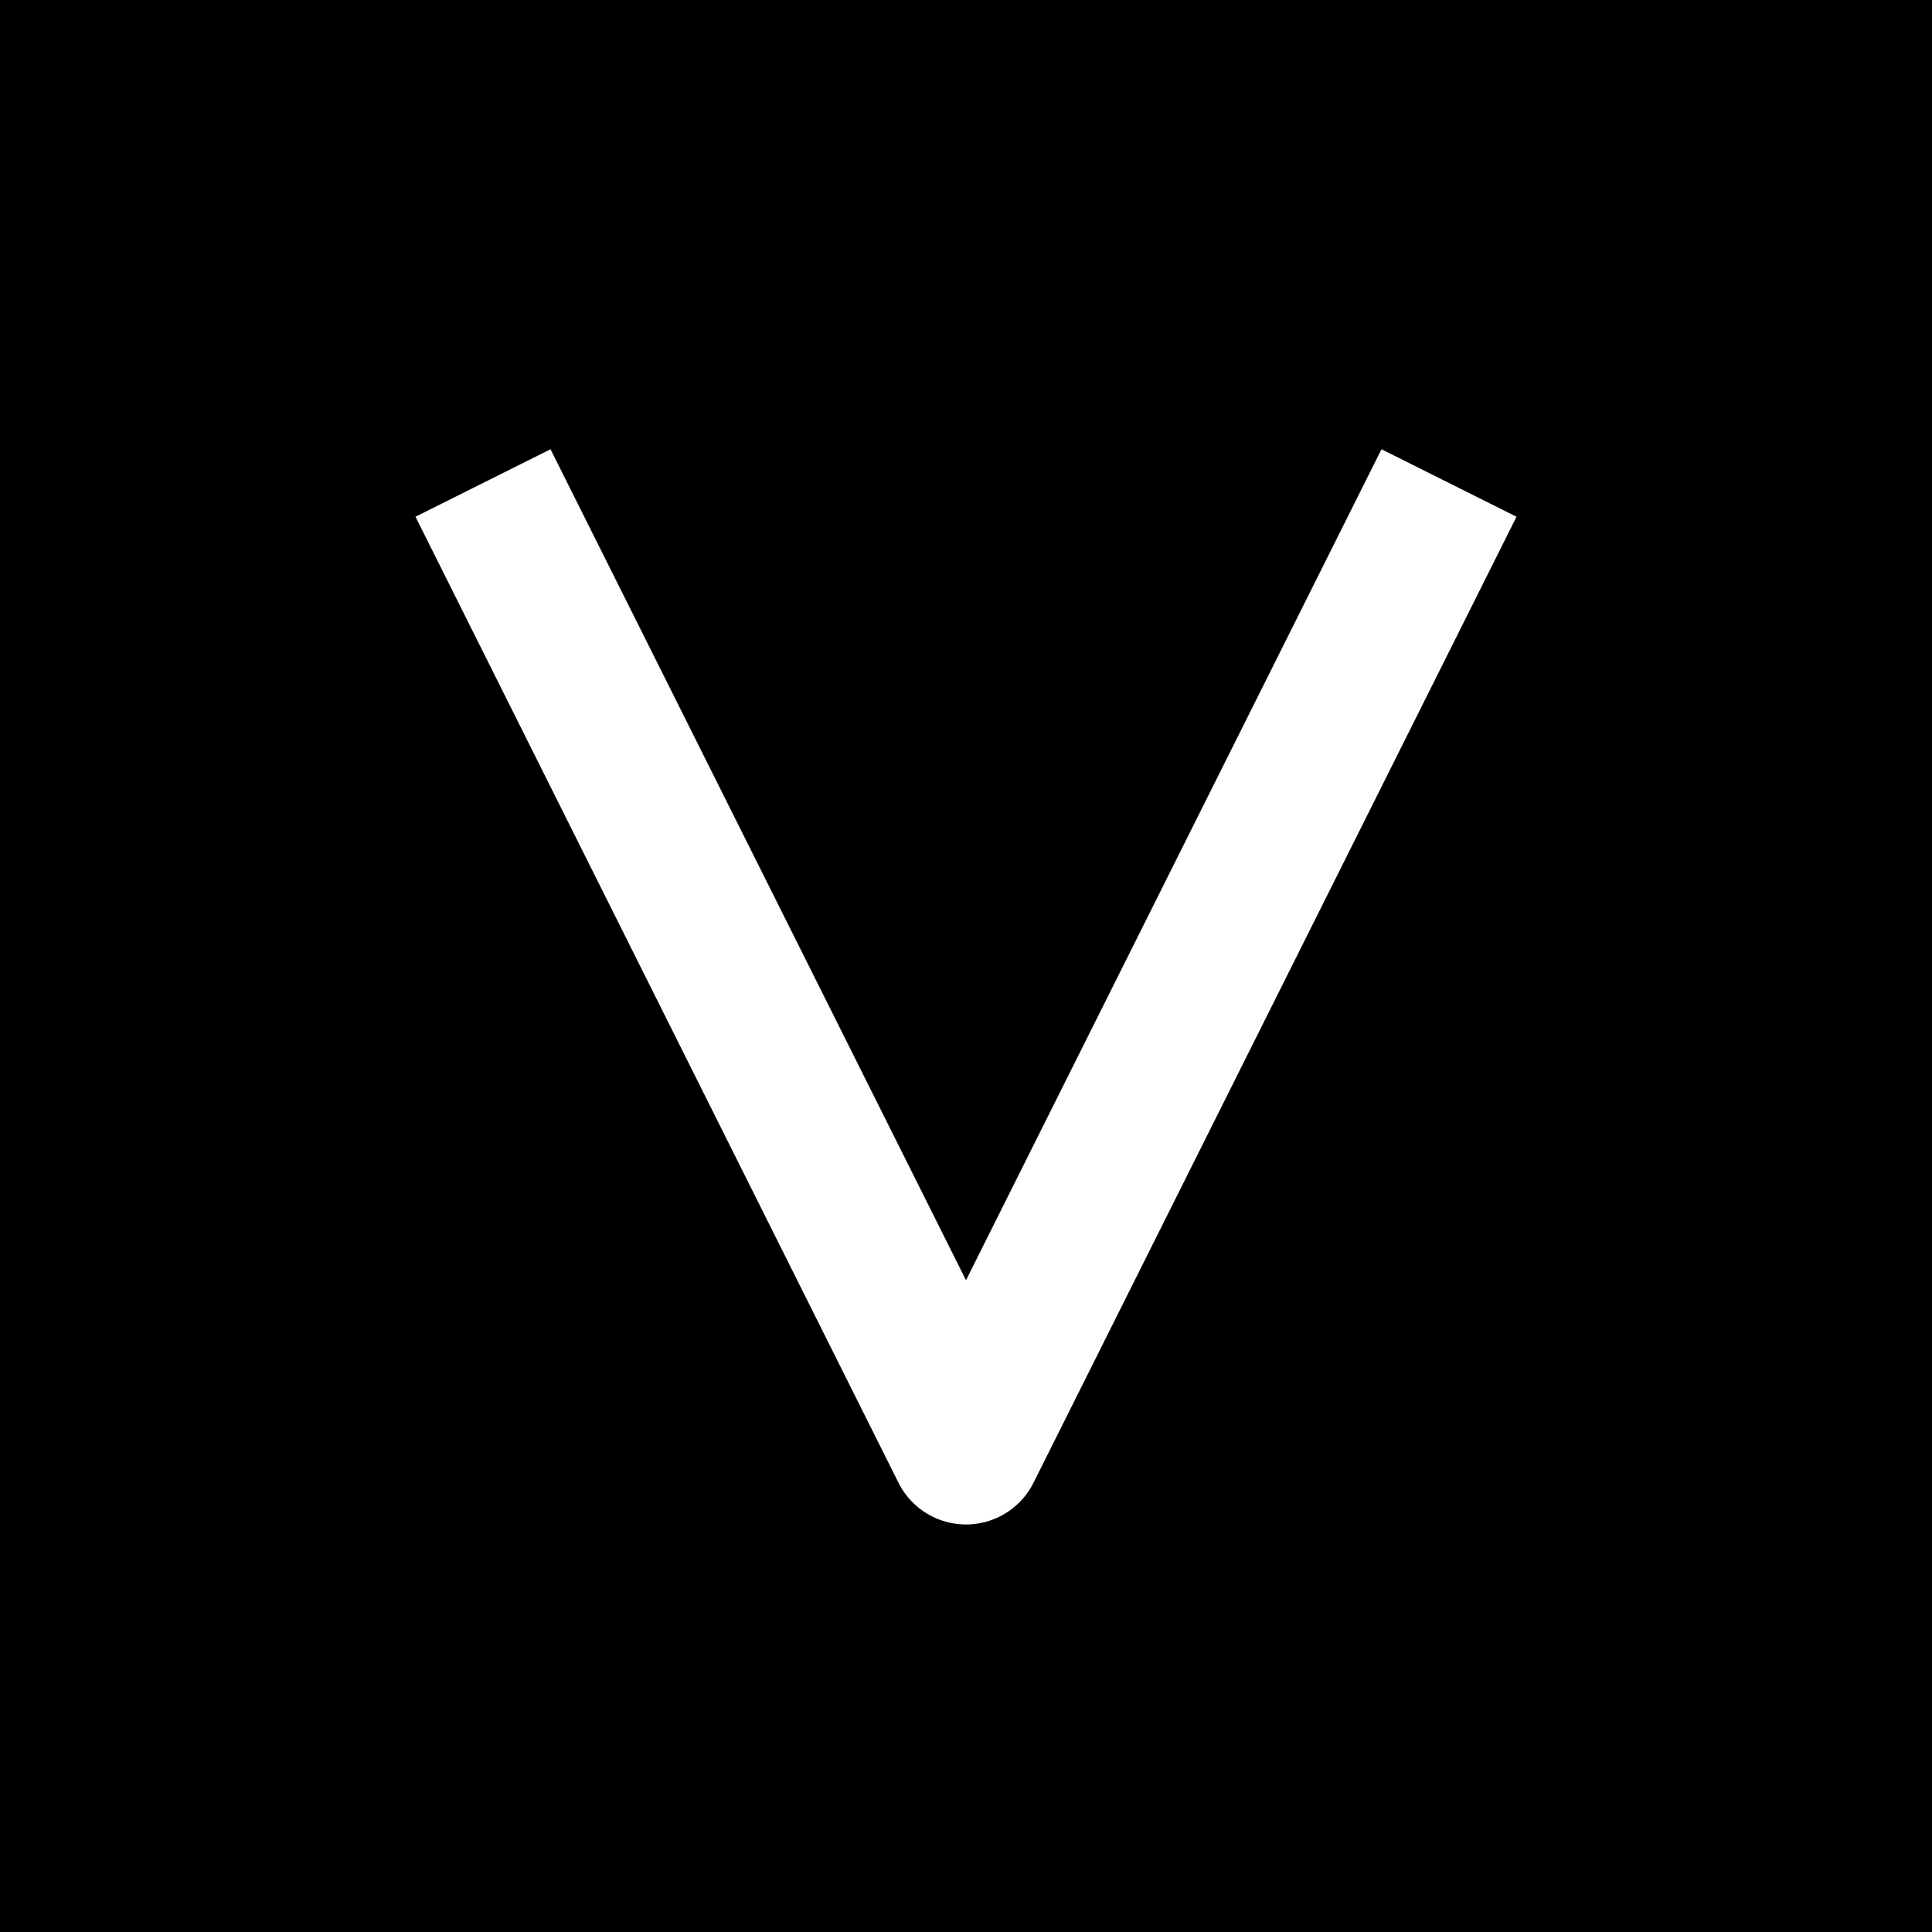
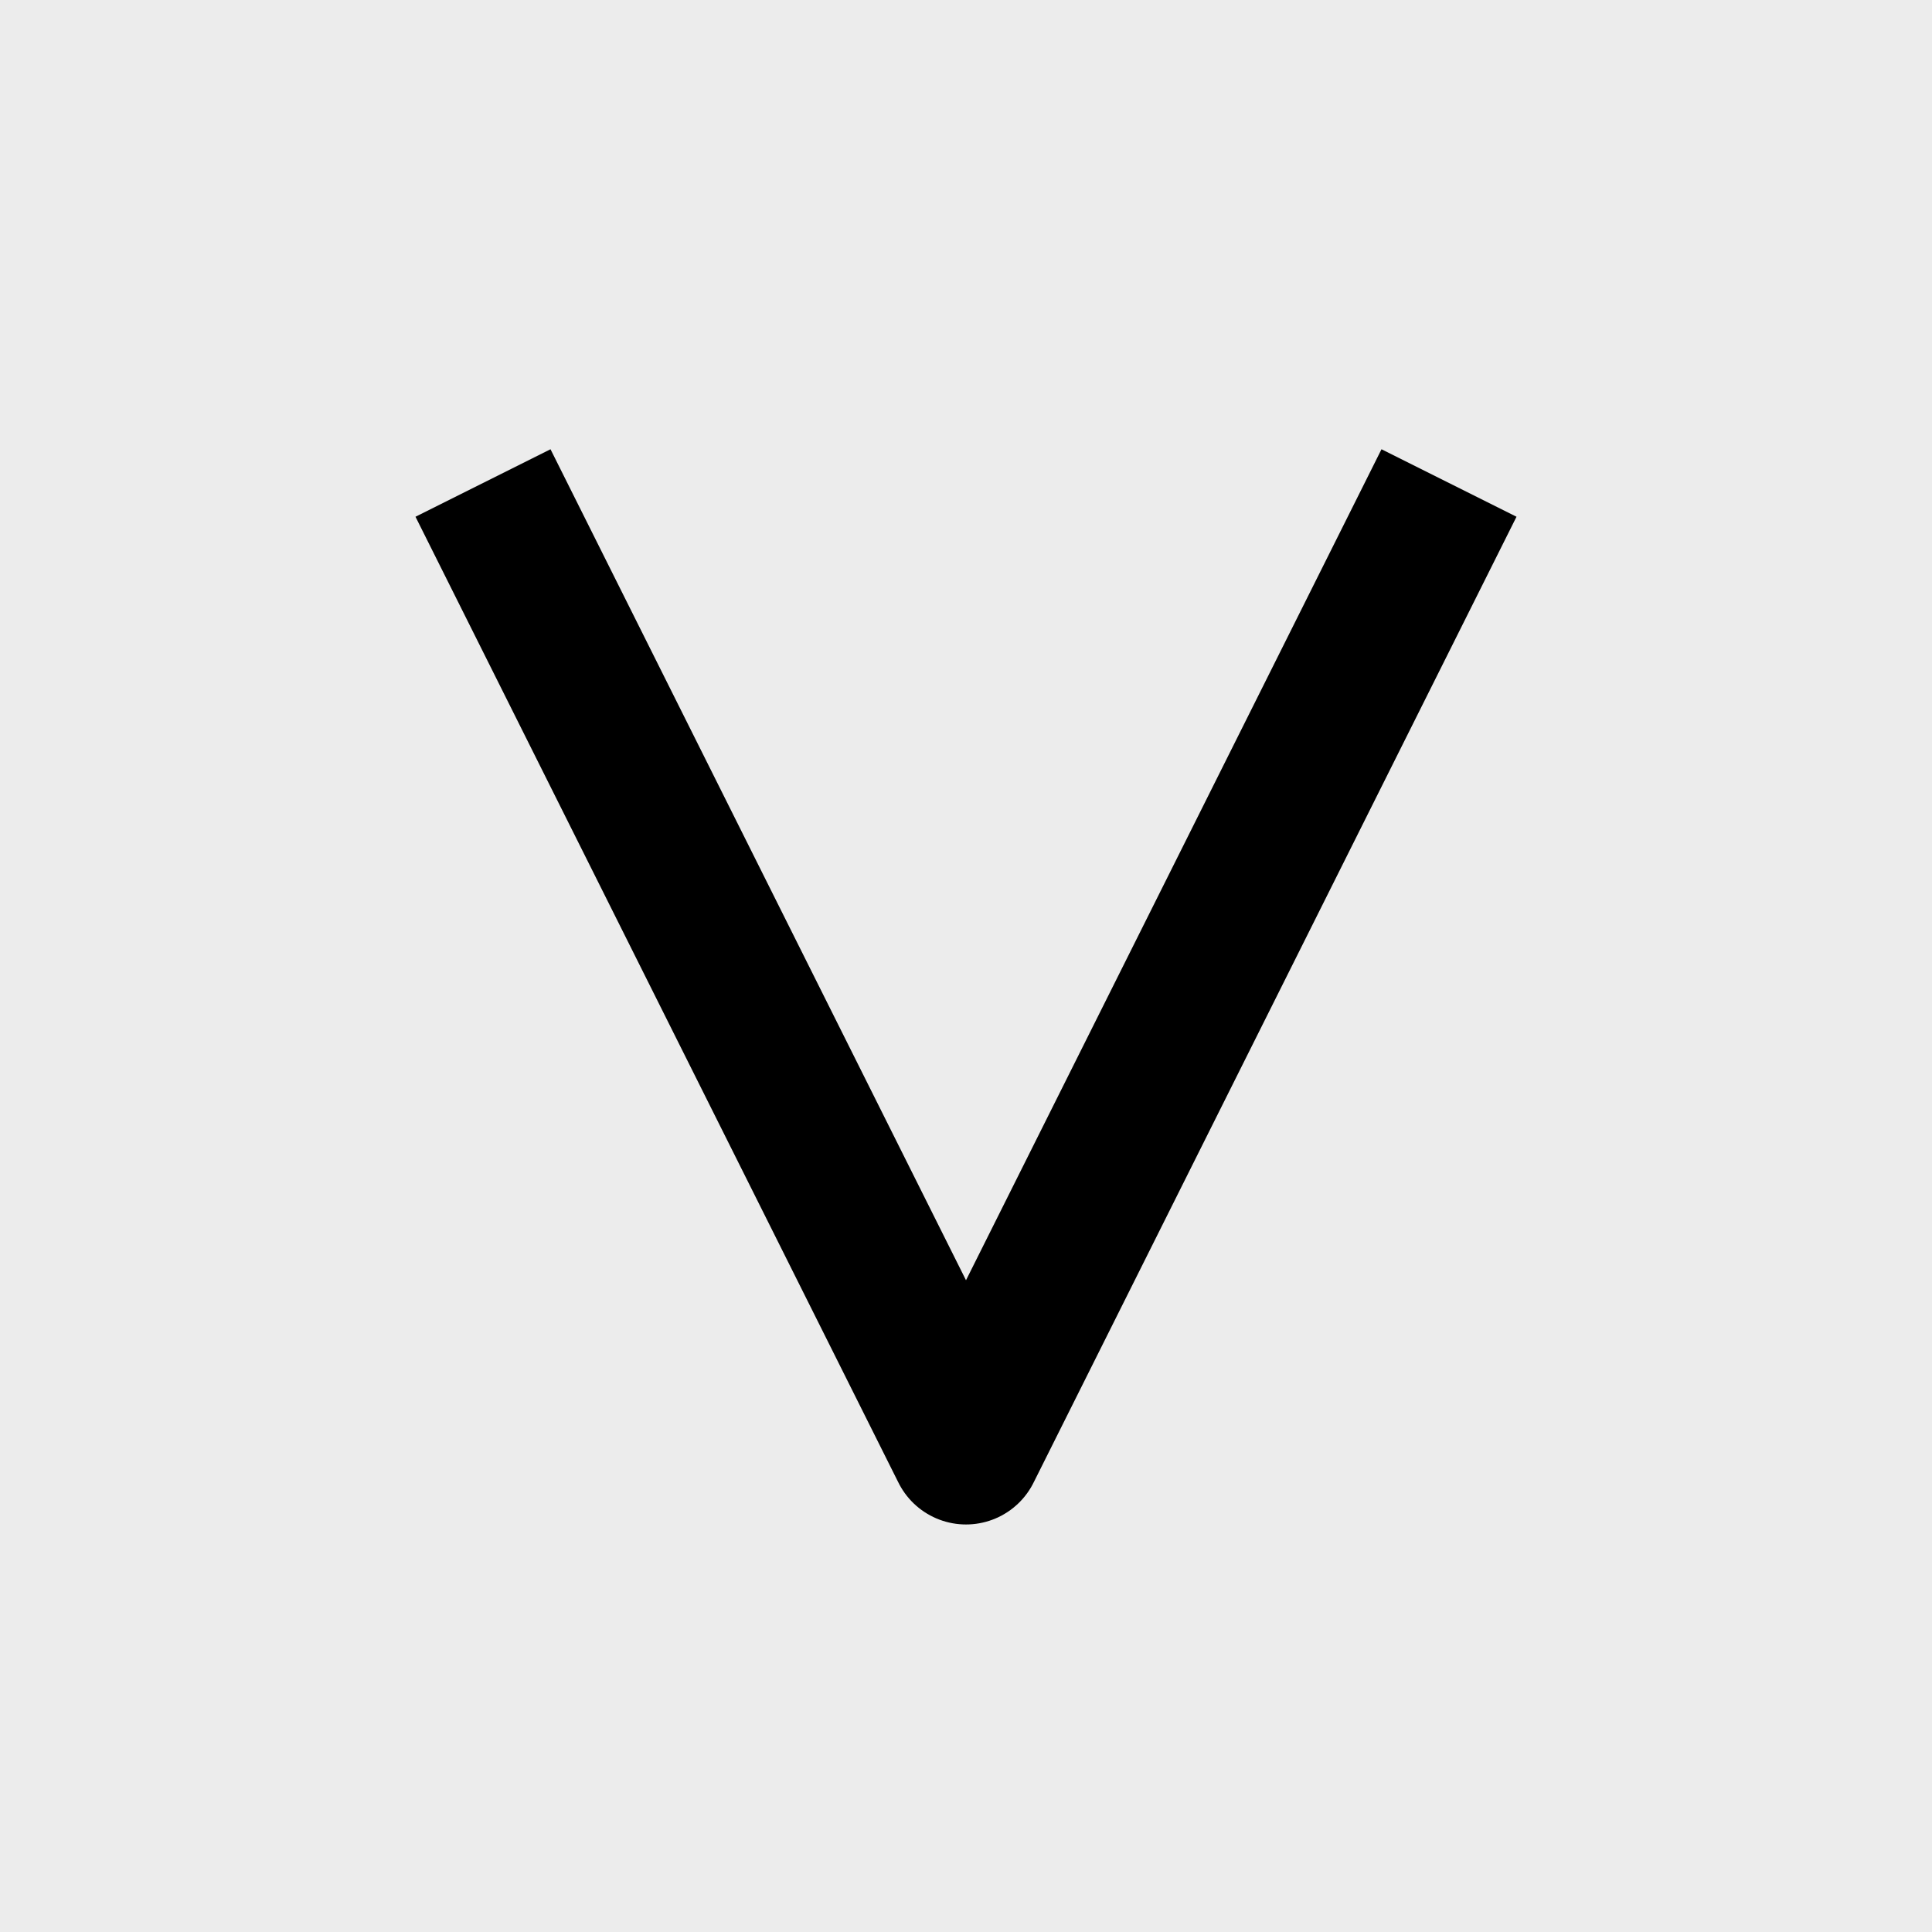
<svg xmlns="http://www.w3.org/2000/svg" viewBox="0 0 32 32">
-   <rect width="32" height="32" fill="#000" />
-   <path d="M8 8 L16 24 L24 8" fill="none" stroke="#fff" stroke-width="2.5" stroke-linejoin="round" />
+   <rect width="32" height="32" fill="#ececec" />
+   <path d="M8 8 L16 24 L24 8" fill="none" stroke="#000" stroke-width="2.5" stroke-linejoin="round" />
</svg>
